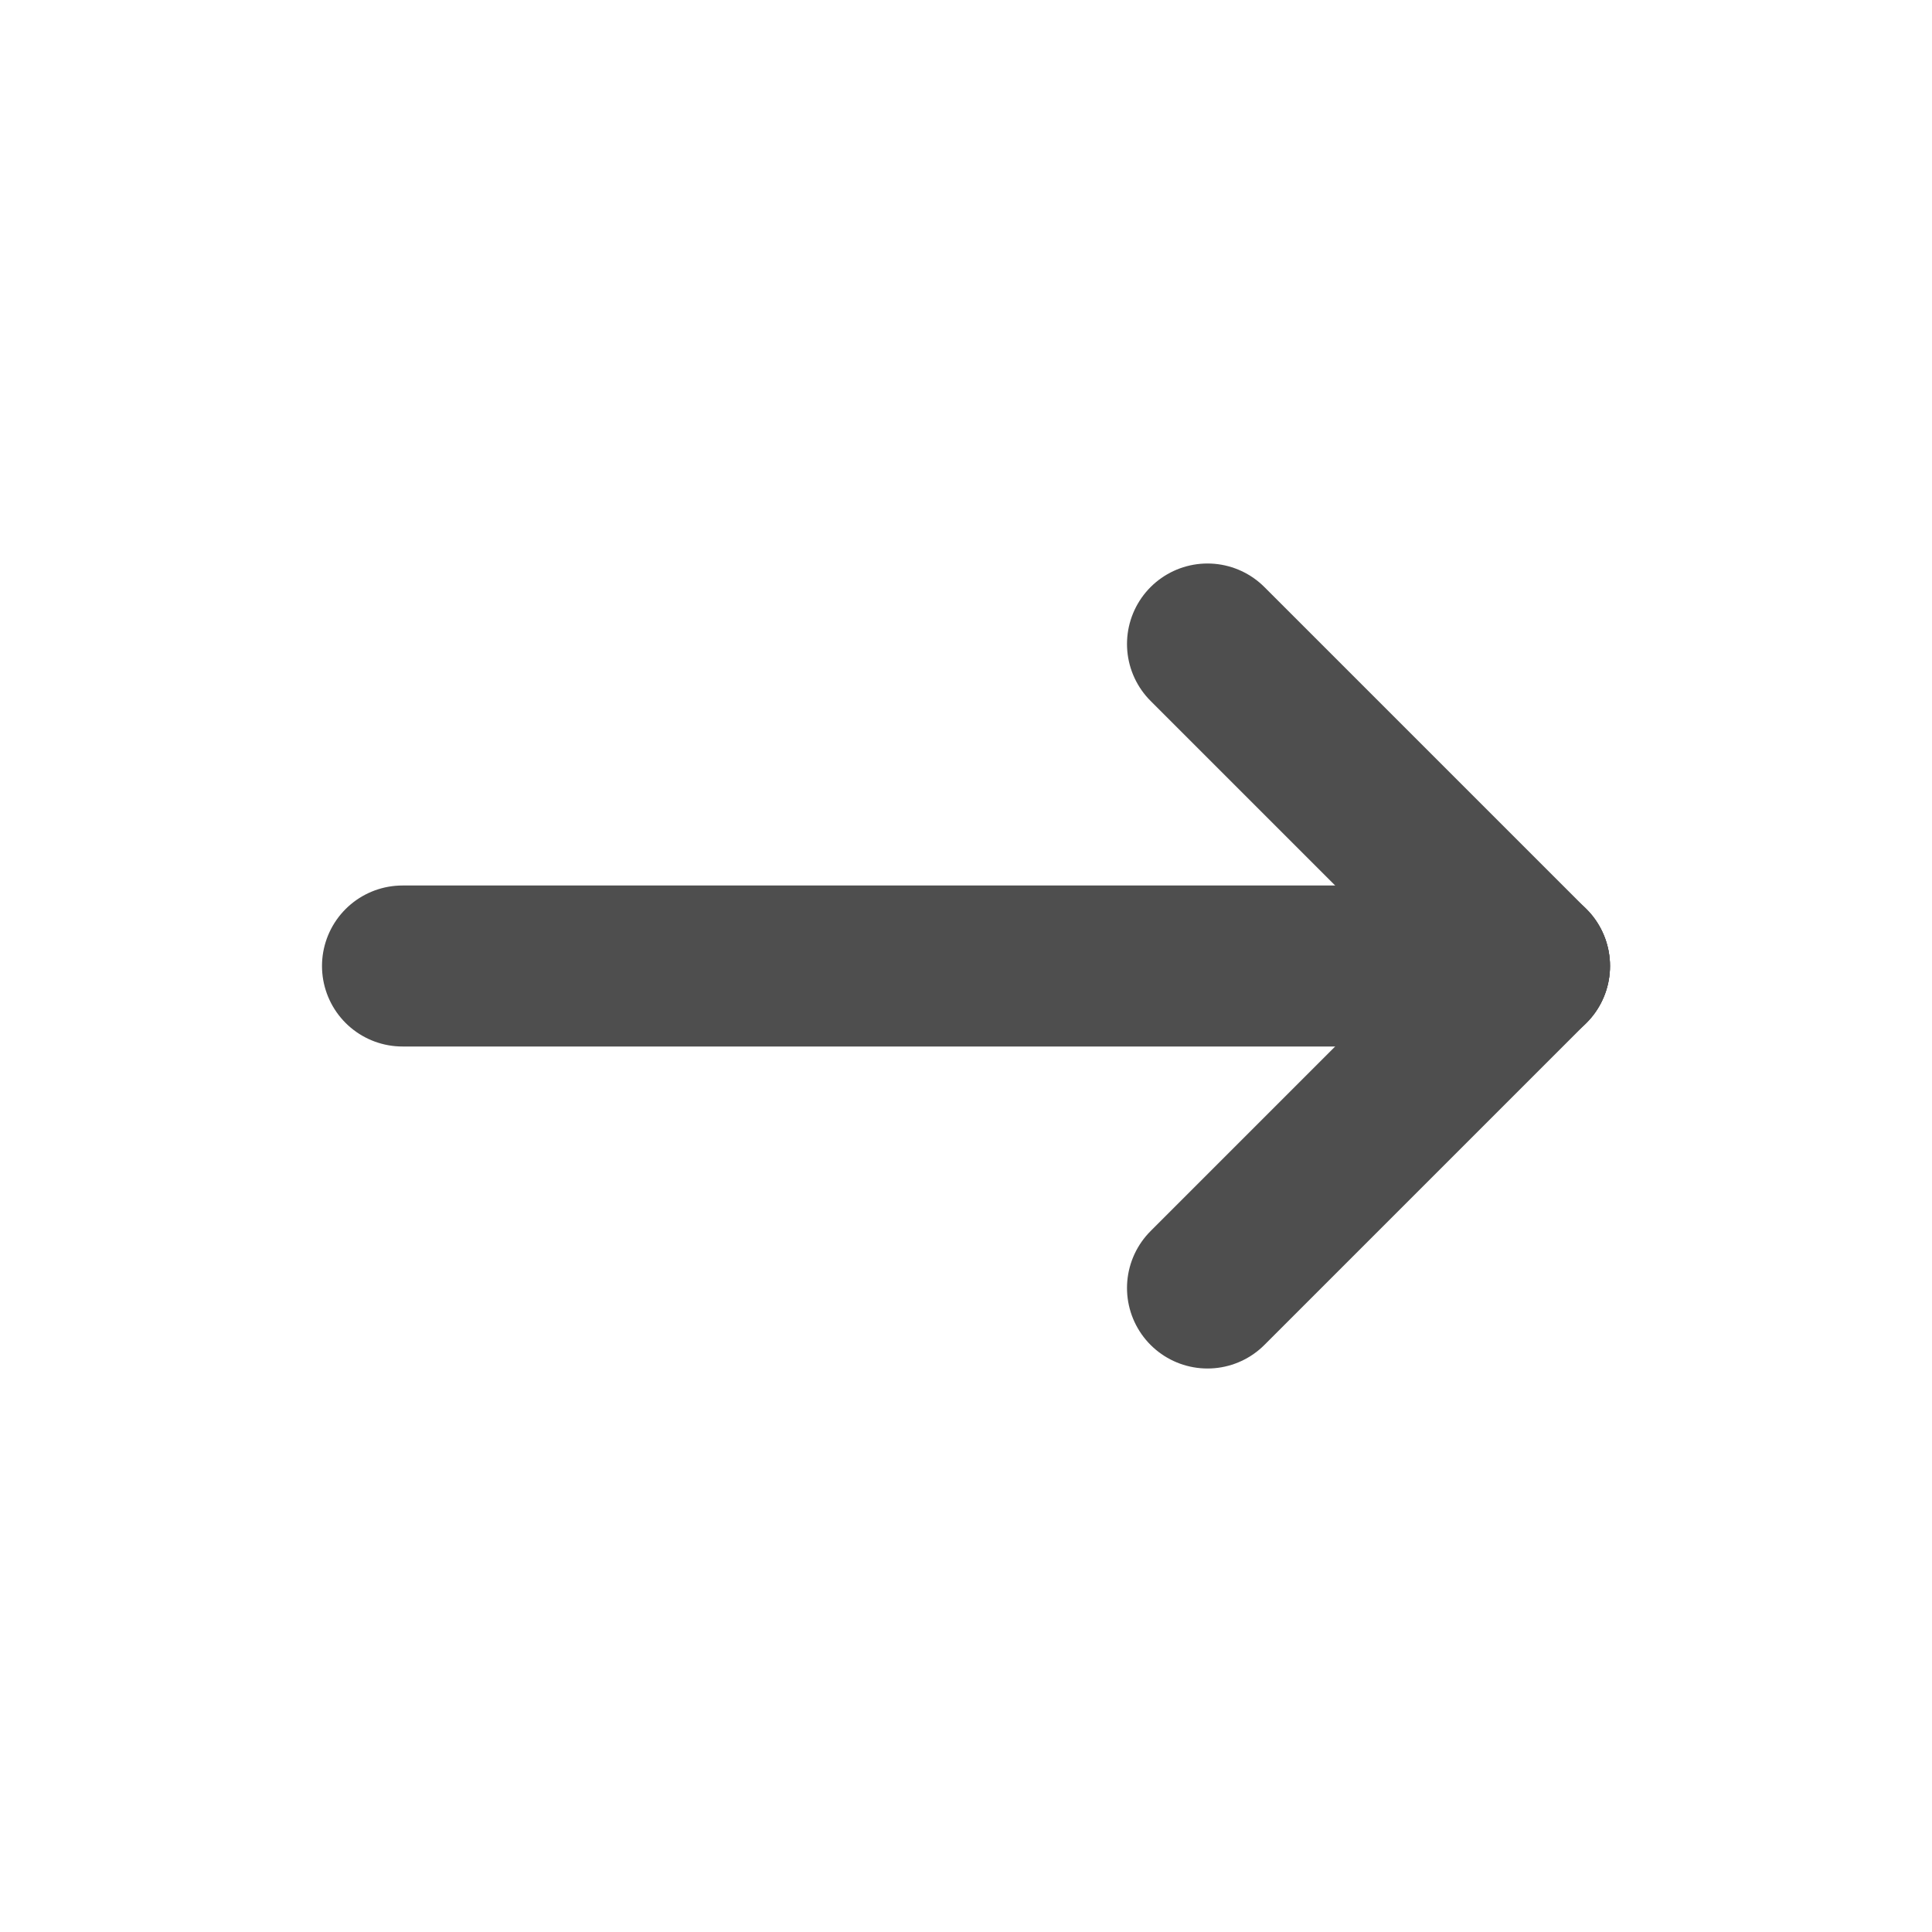
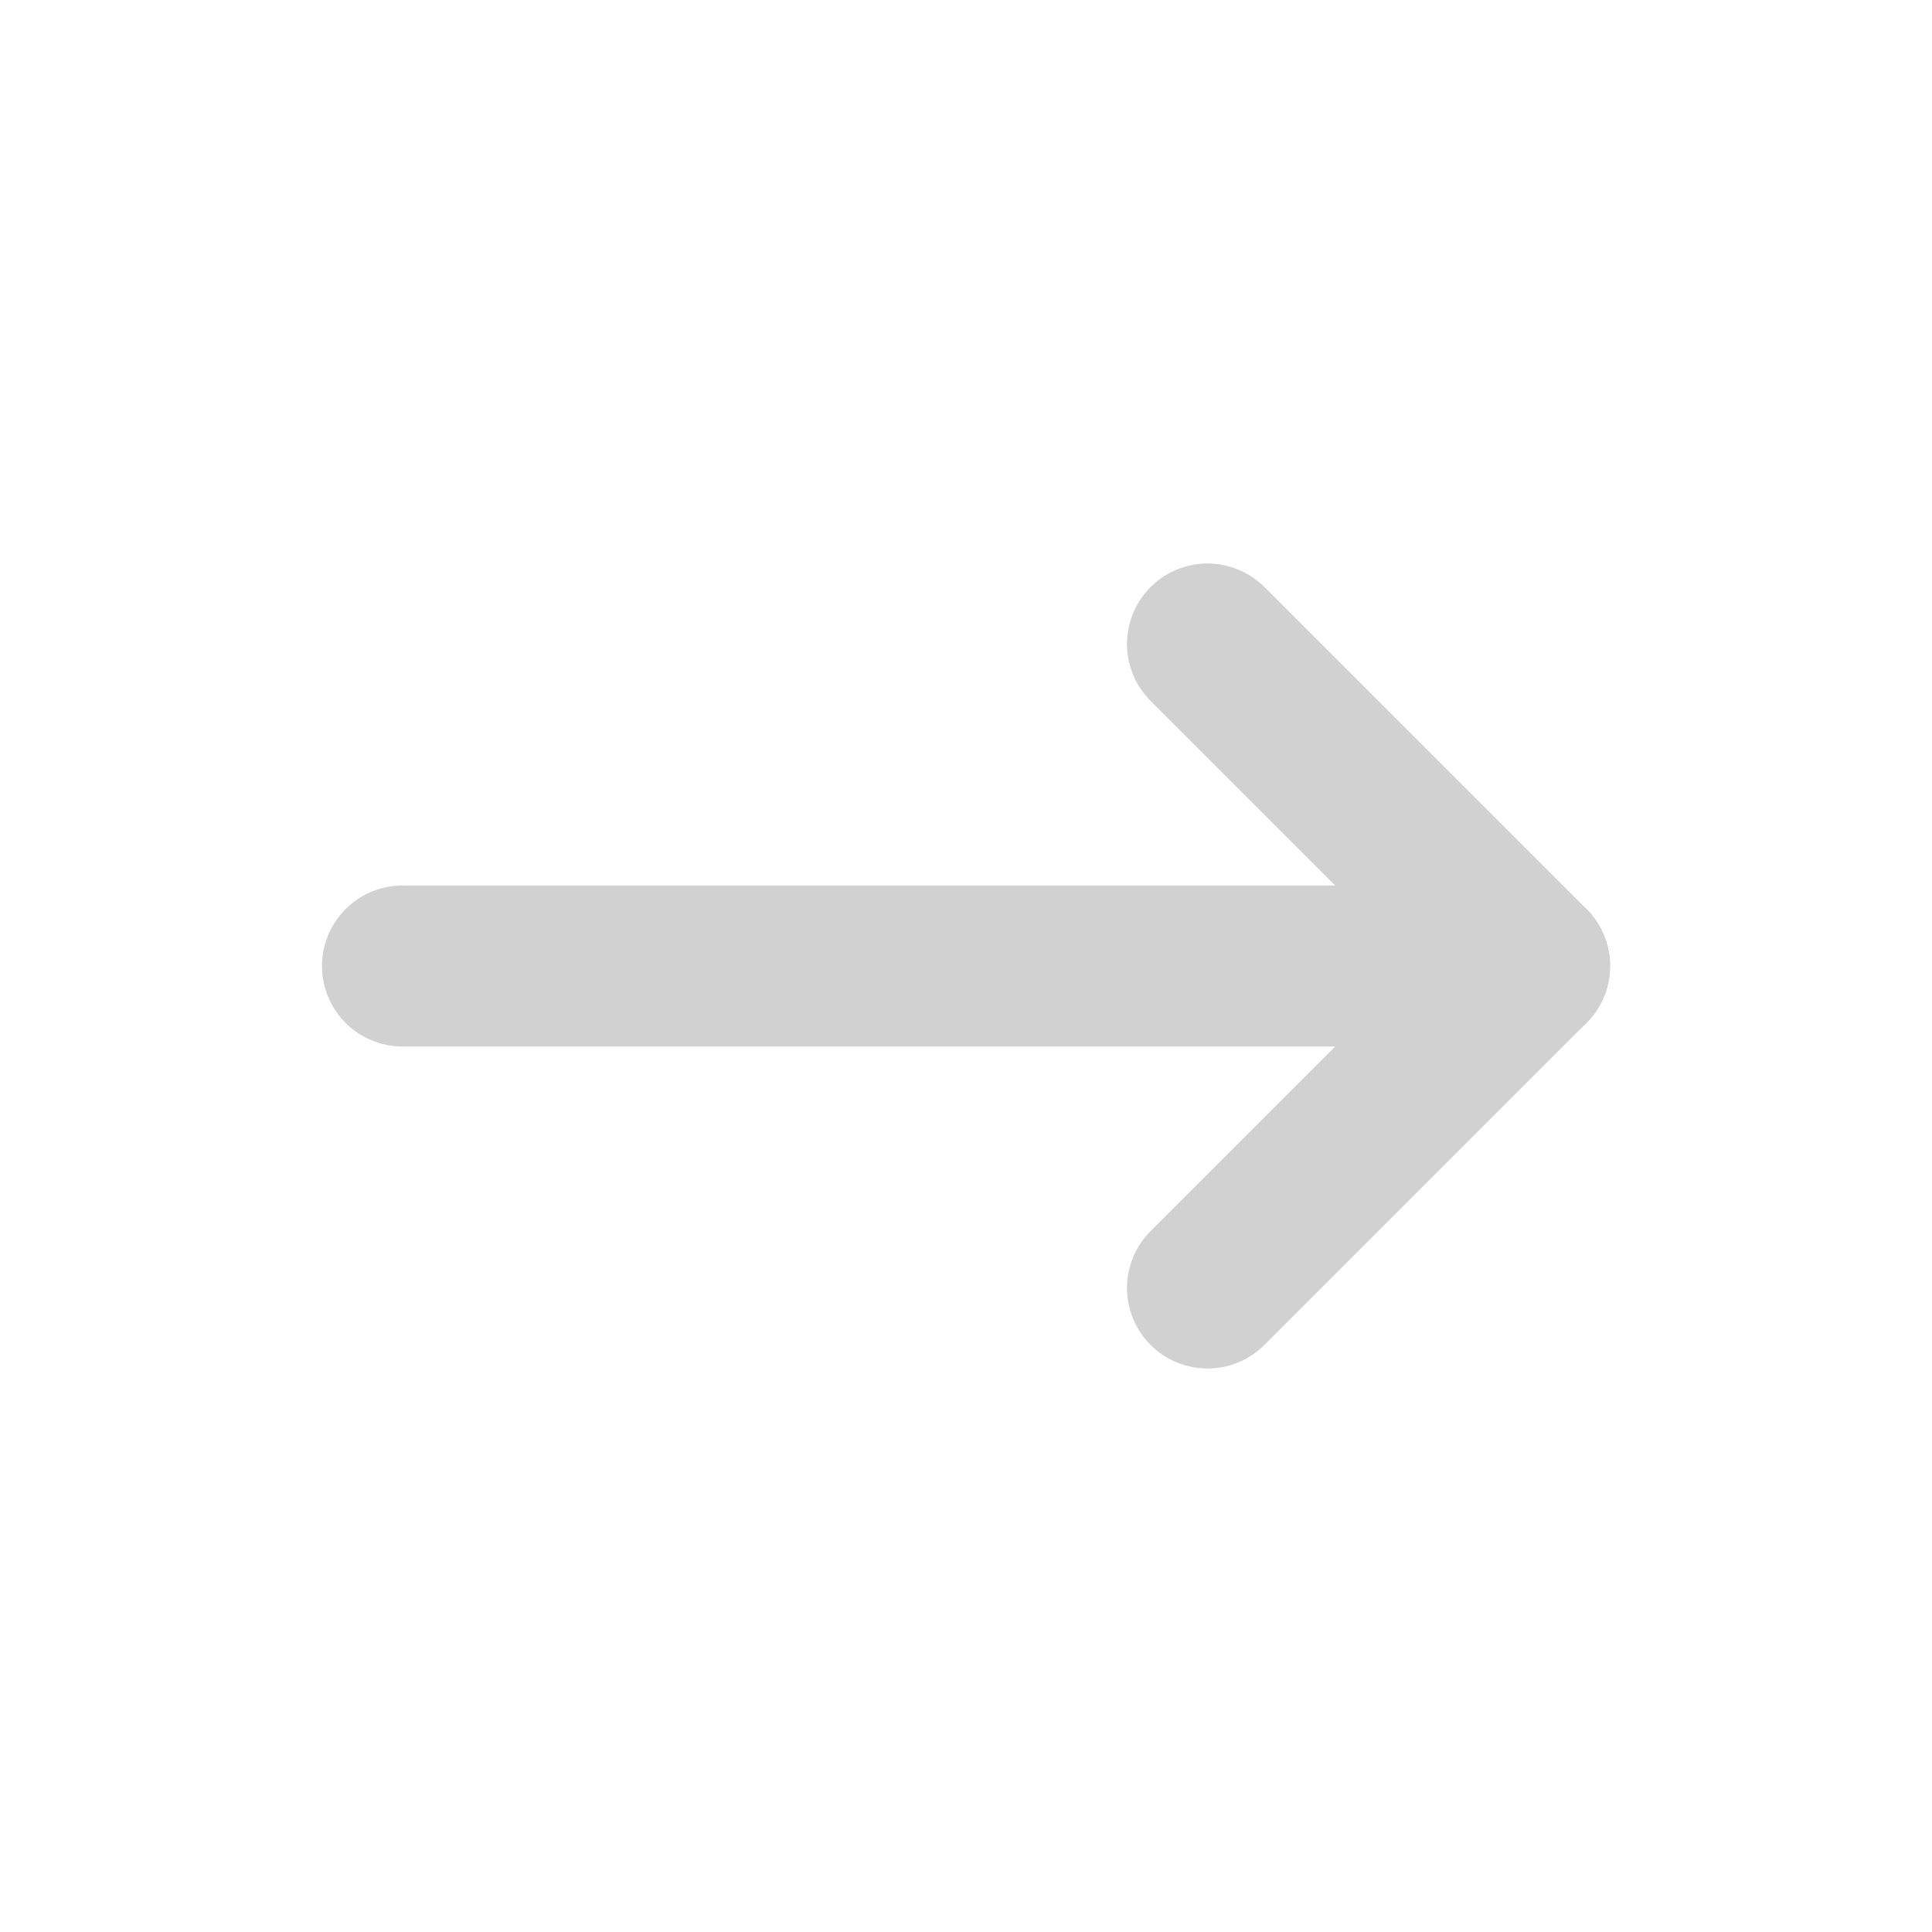
- <svg xmlns="http://www.w3.org/2000/svg" width="24" height="24" viewBox="0 0 24 24" fill="none" stroke="#4e4e4e" stroke-width="2" stroke-linecap="round" stroke-linejoin="round" class="icon icon-tabler icons-tabler-outline icon-tabler-arrow-narrow-right">
+ <svg xmlns="http://www.w3.org/2000/svg" width="24" height="24" viewBox="0 0 24 24" fill="none" stroke="#d1d1d1" stroke-width="2" stroke-linecap="round" stroke-linejoin="round" class="icon icon-tabler icons-tabler-outline icon-tabler-arrow-narrow-right">
  <path stroke="none" d="M0 0h24v24H0z" fill="none" />
  <path d="M5 12l14 0" />
  <path d="M15 16l4 -4" />
  <path d="M15 8l4 4" />
</svg>
